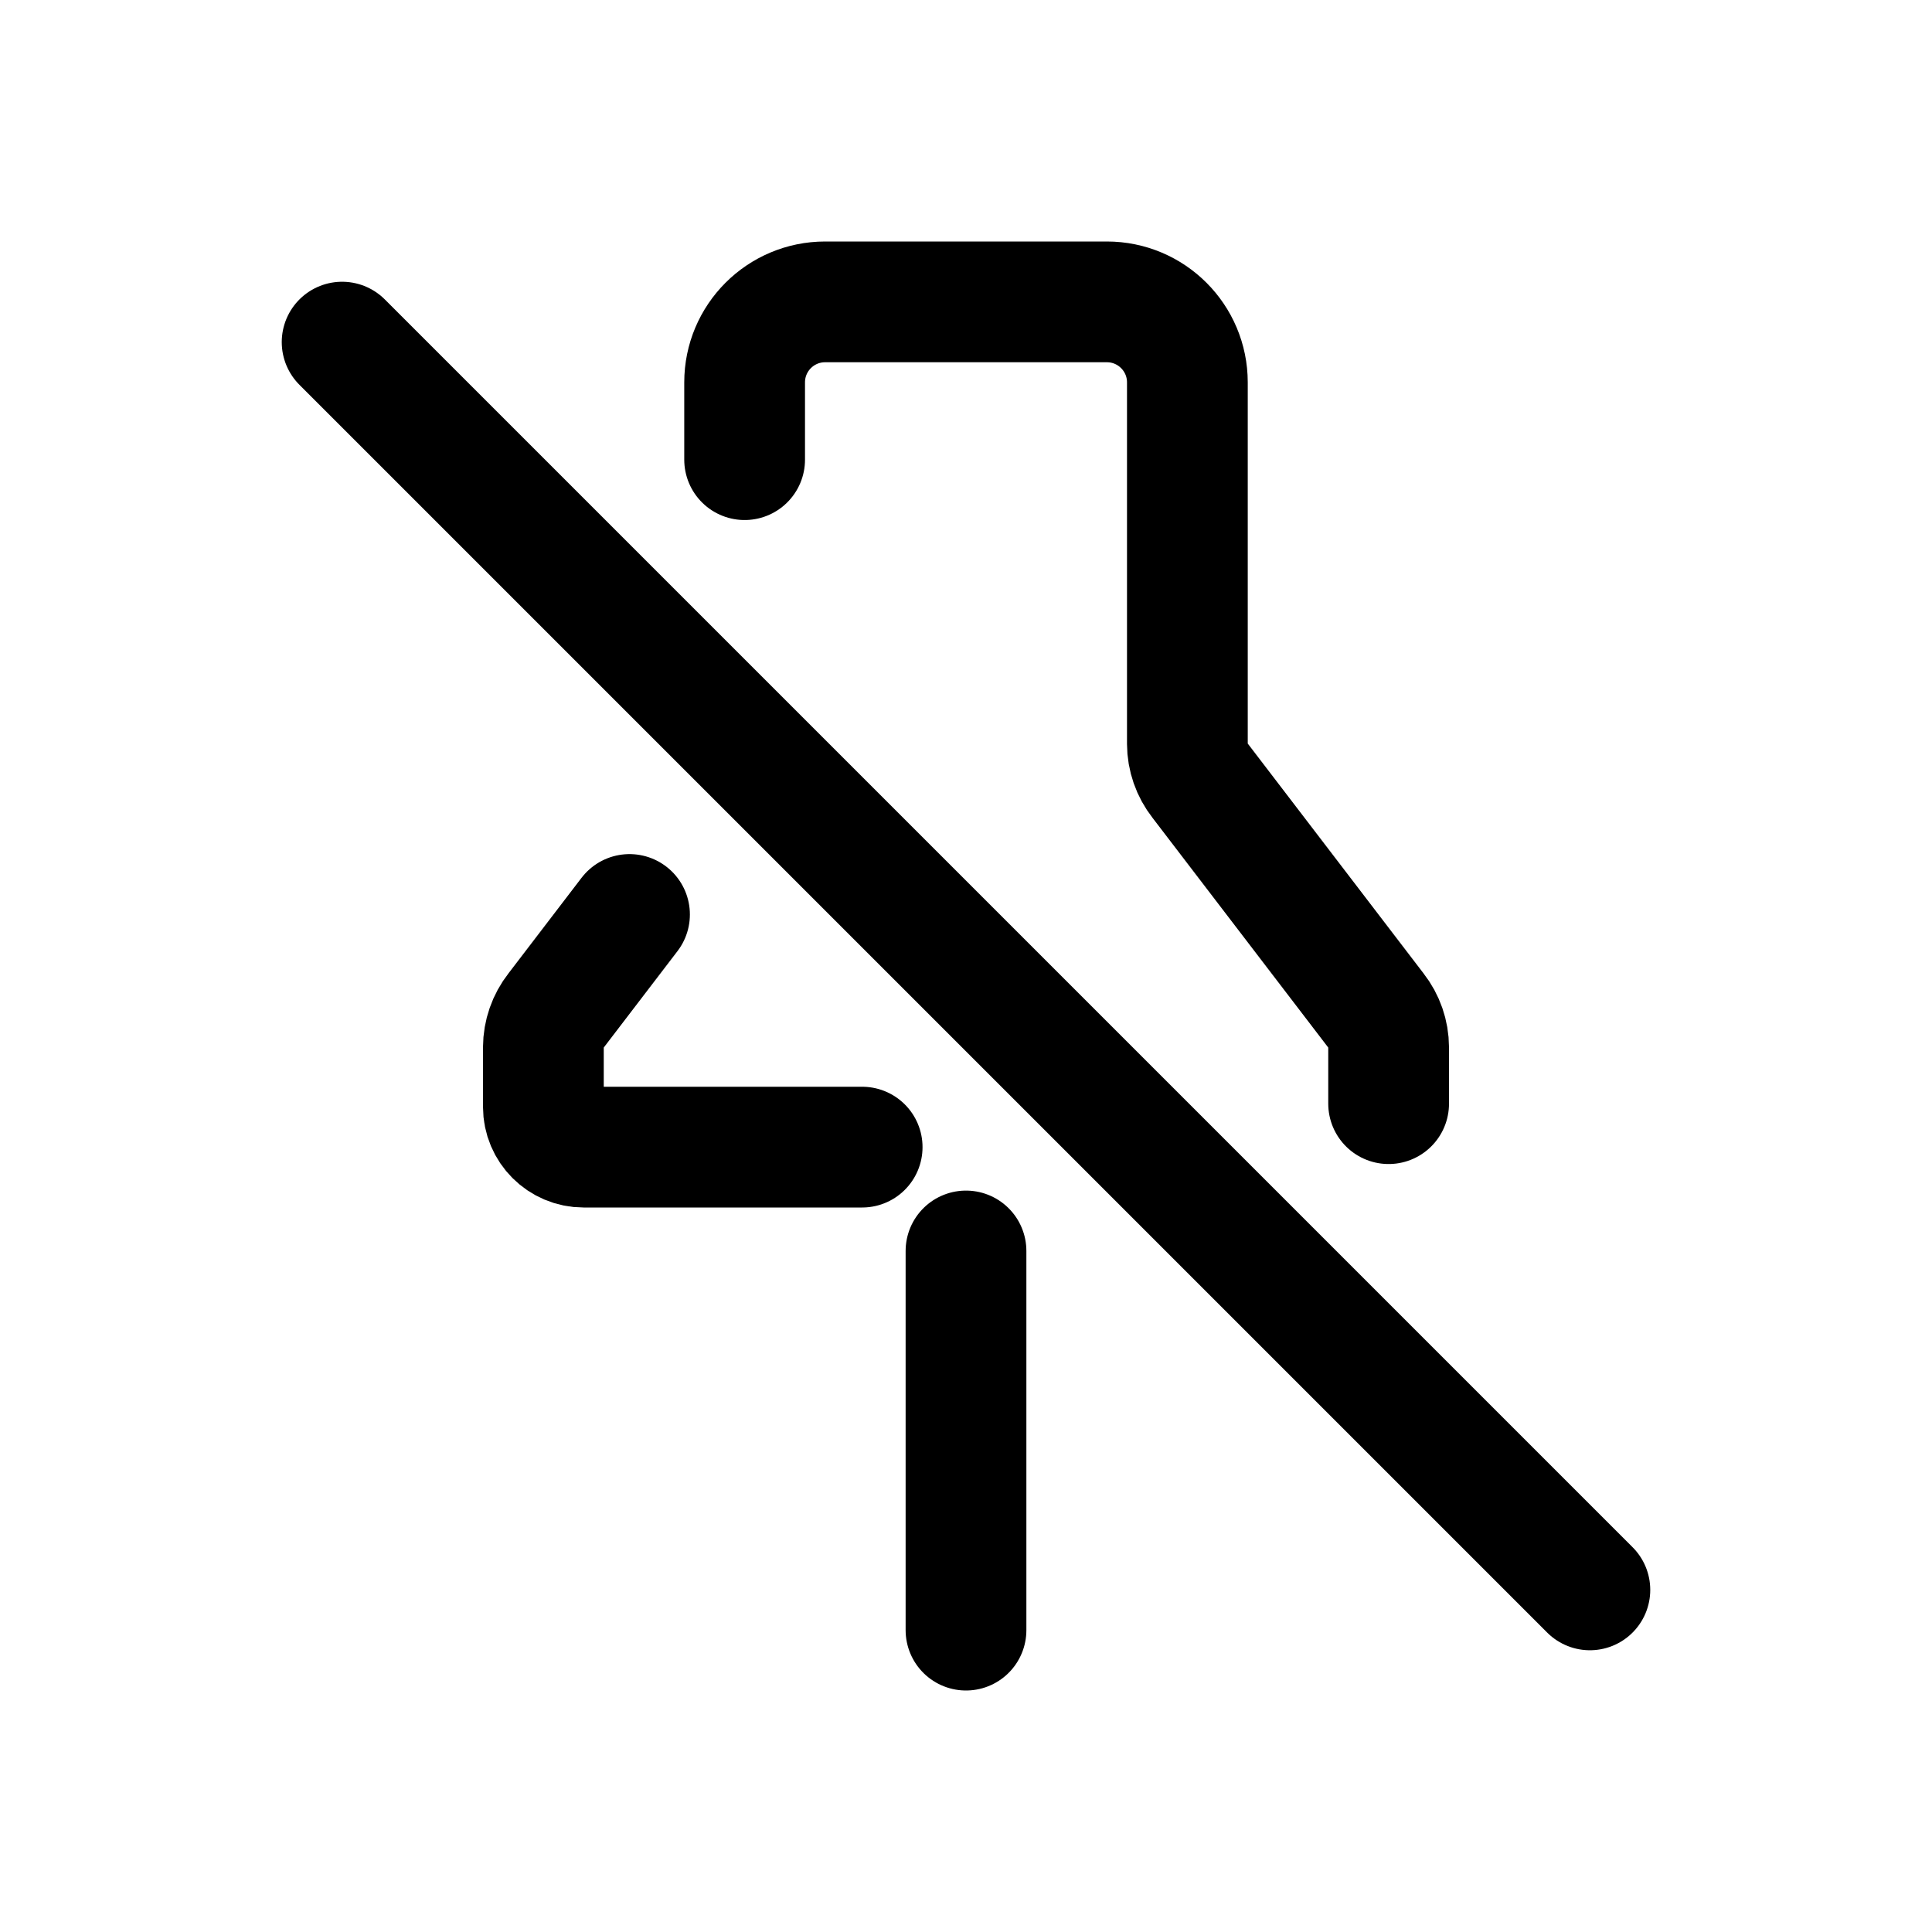
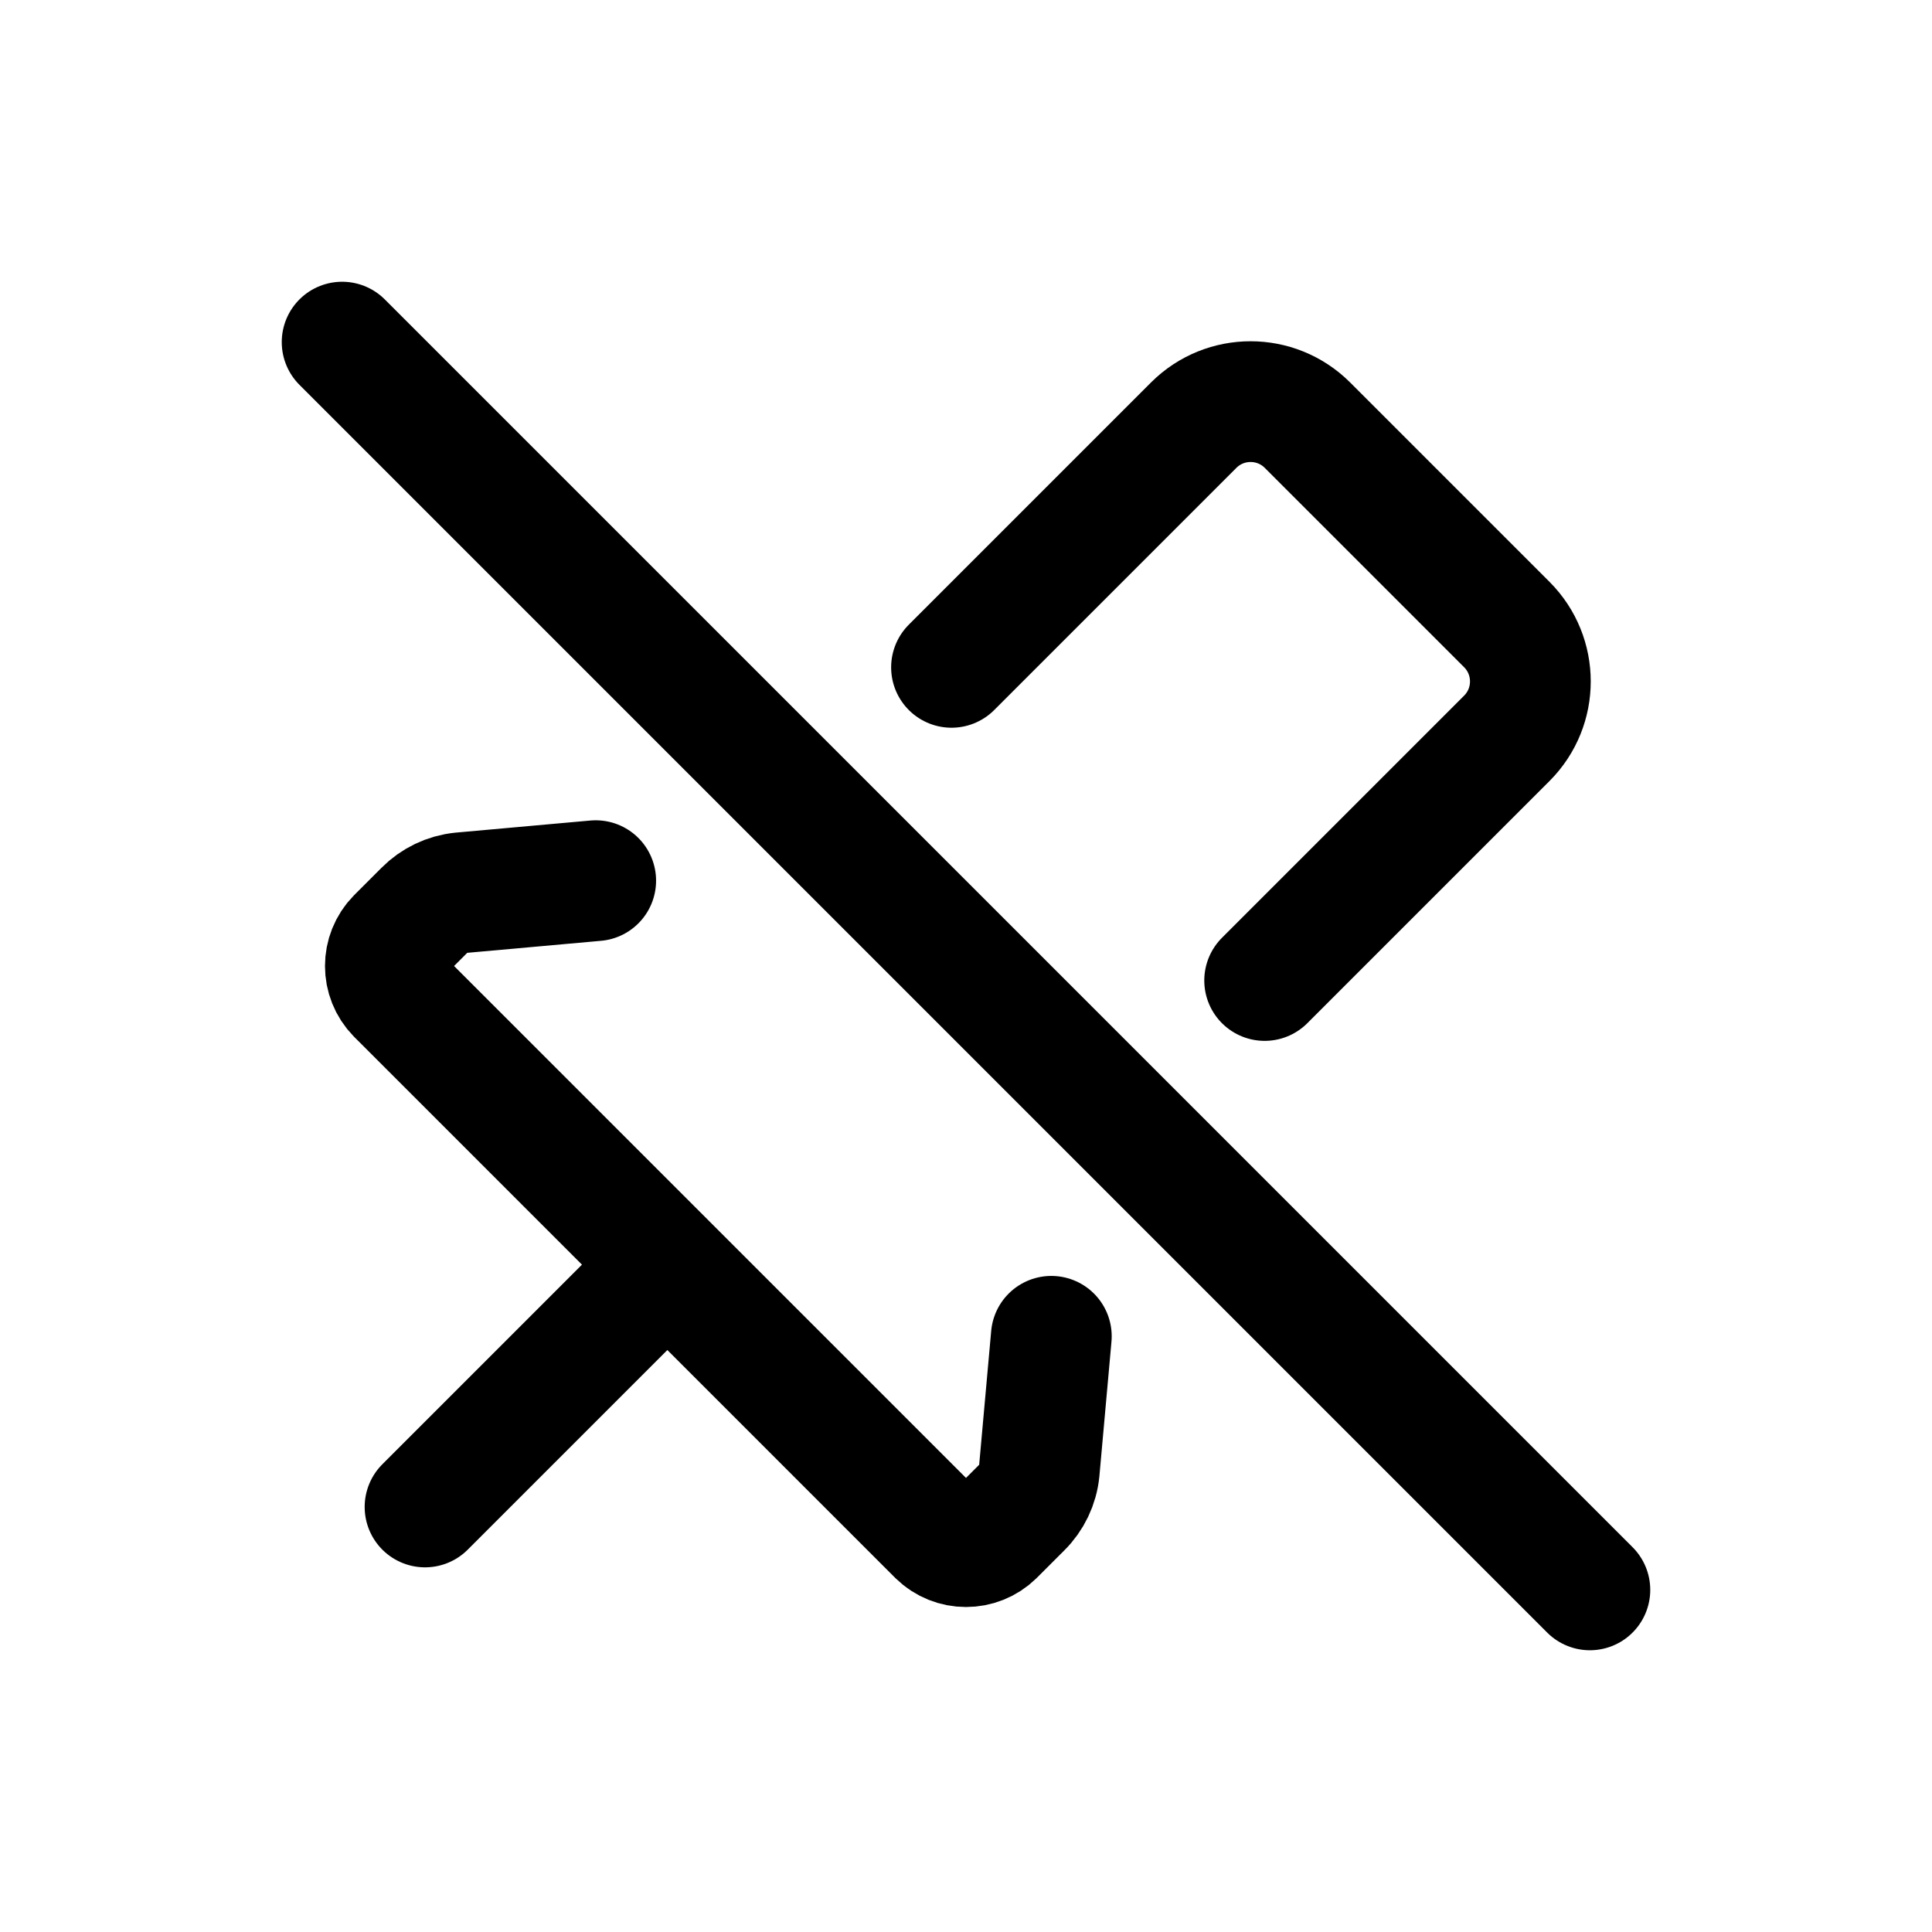
<svg xmlns="http://www.w3.org/2000/svg" viewBox="0 0 24 24" fill="none" stroke="currentColor" stroke-width="1.5" stroke-linecap="round" stroke-linejoin="round">
-   <path d="M9.25 5.71L9.25 4.75A1 1 0 0 1 10.25 3.75L13.75 3.75A1 1 0 0 1 14.75 4.75L14.75 9.24A0.75 0.75 0 0 0 14.91 9.7L17.09 12.55A0.75 0.75 0 0 1 17.25 13.01L17.25 13.71M10.71 14.25L7.25 14.25A0.5 0.5 0 0 1 6.75 13.75L6.75 13.01A0.75 0.75 0 0 1 6.91 12.55L7.82 11.36M12 15.54L12 20.25" />
+   <path d="M11.82 8.29L14.83 5.28A1 1 0 0 1 16.24 5.28L18.72 7.76A1 1 0 0 1 18.72 9.17L15.71 12.18M13.06 16.6L12.91 18.27A0.75 0.75 0 0 1 12.69 18.73L12.35 19.07A0.5 0.5 0 0 1 11.65 19.07L4.93 12.35A0.5 0.5 0 0 1 4.93 11.65L5.27 11.31A0.75 0.75 0 0 1 5.73 11.09L7.4 10.94M8.29 15.71L5.28 18.72" />
  <path d="M4.25 4.25L19.75 19.75" />
</svg>
